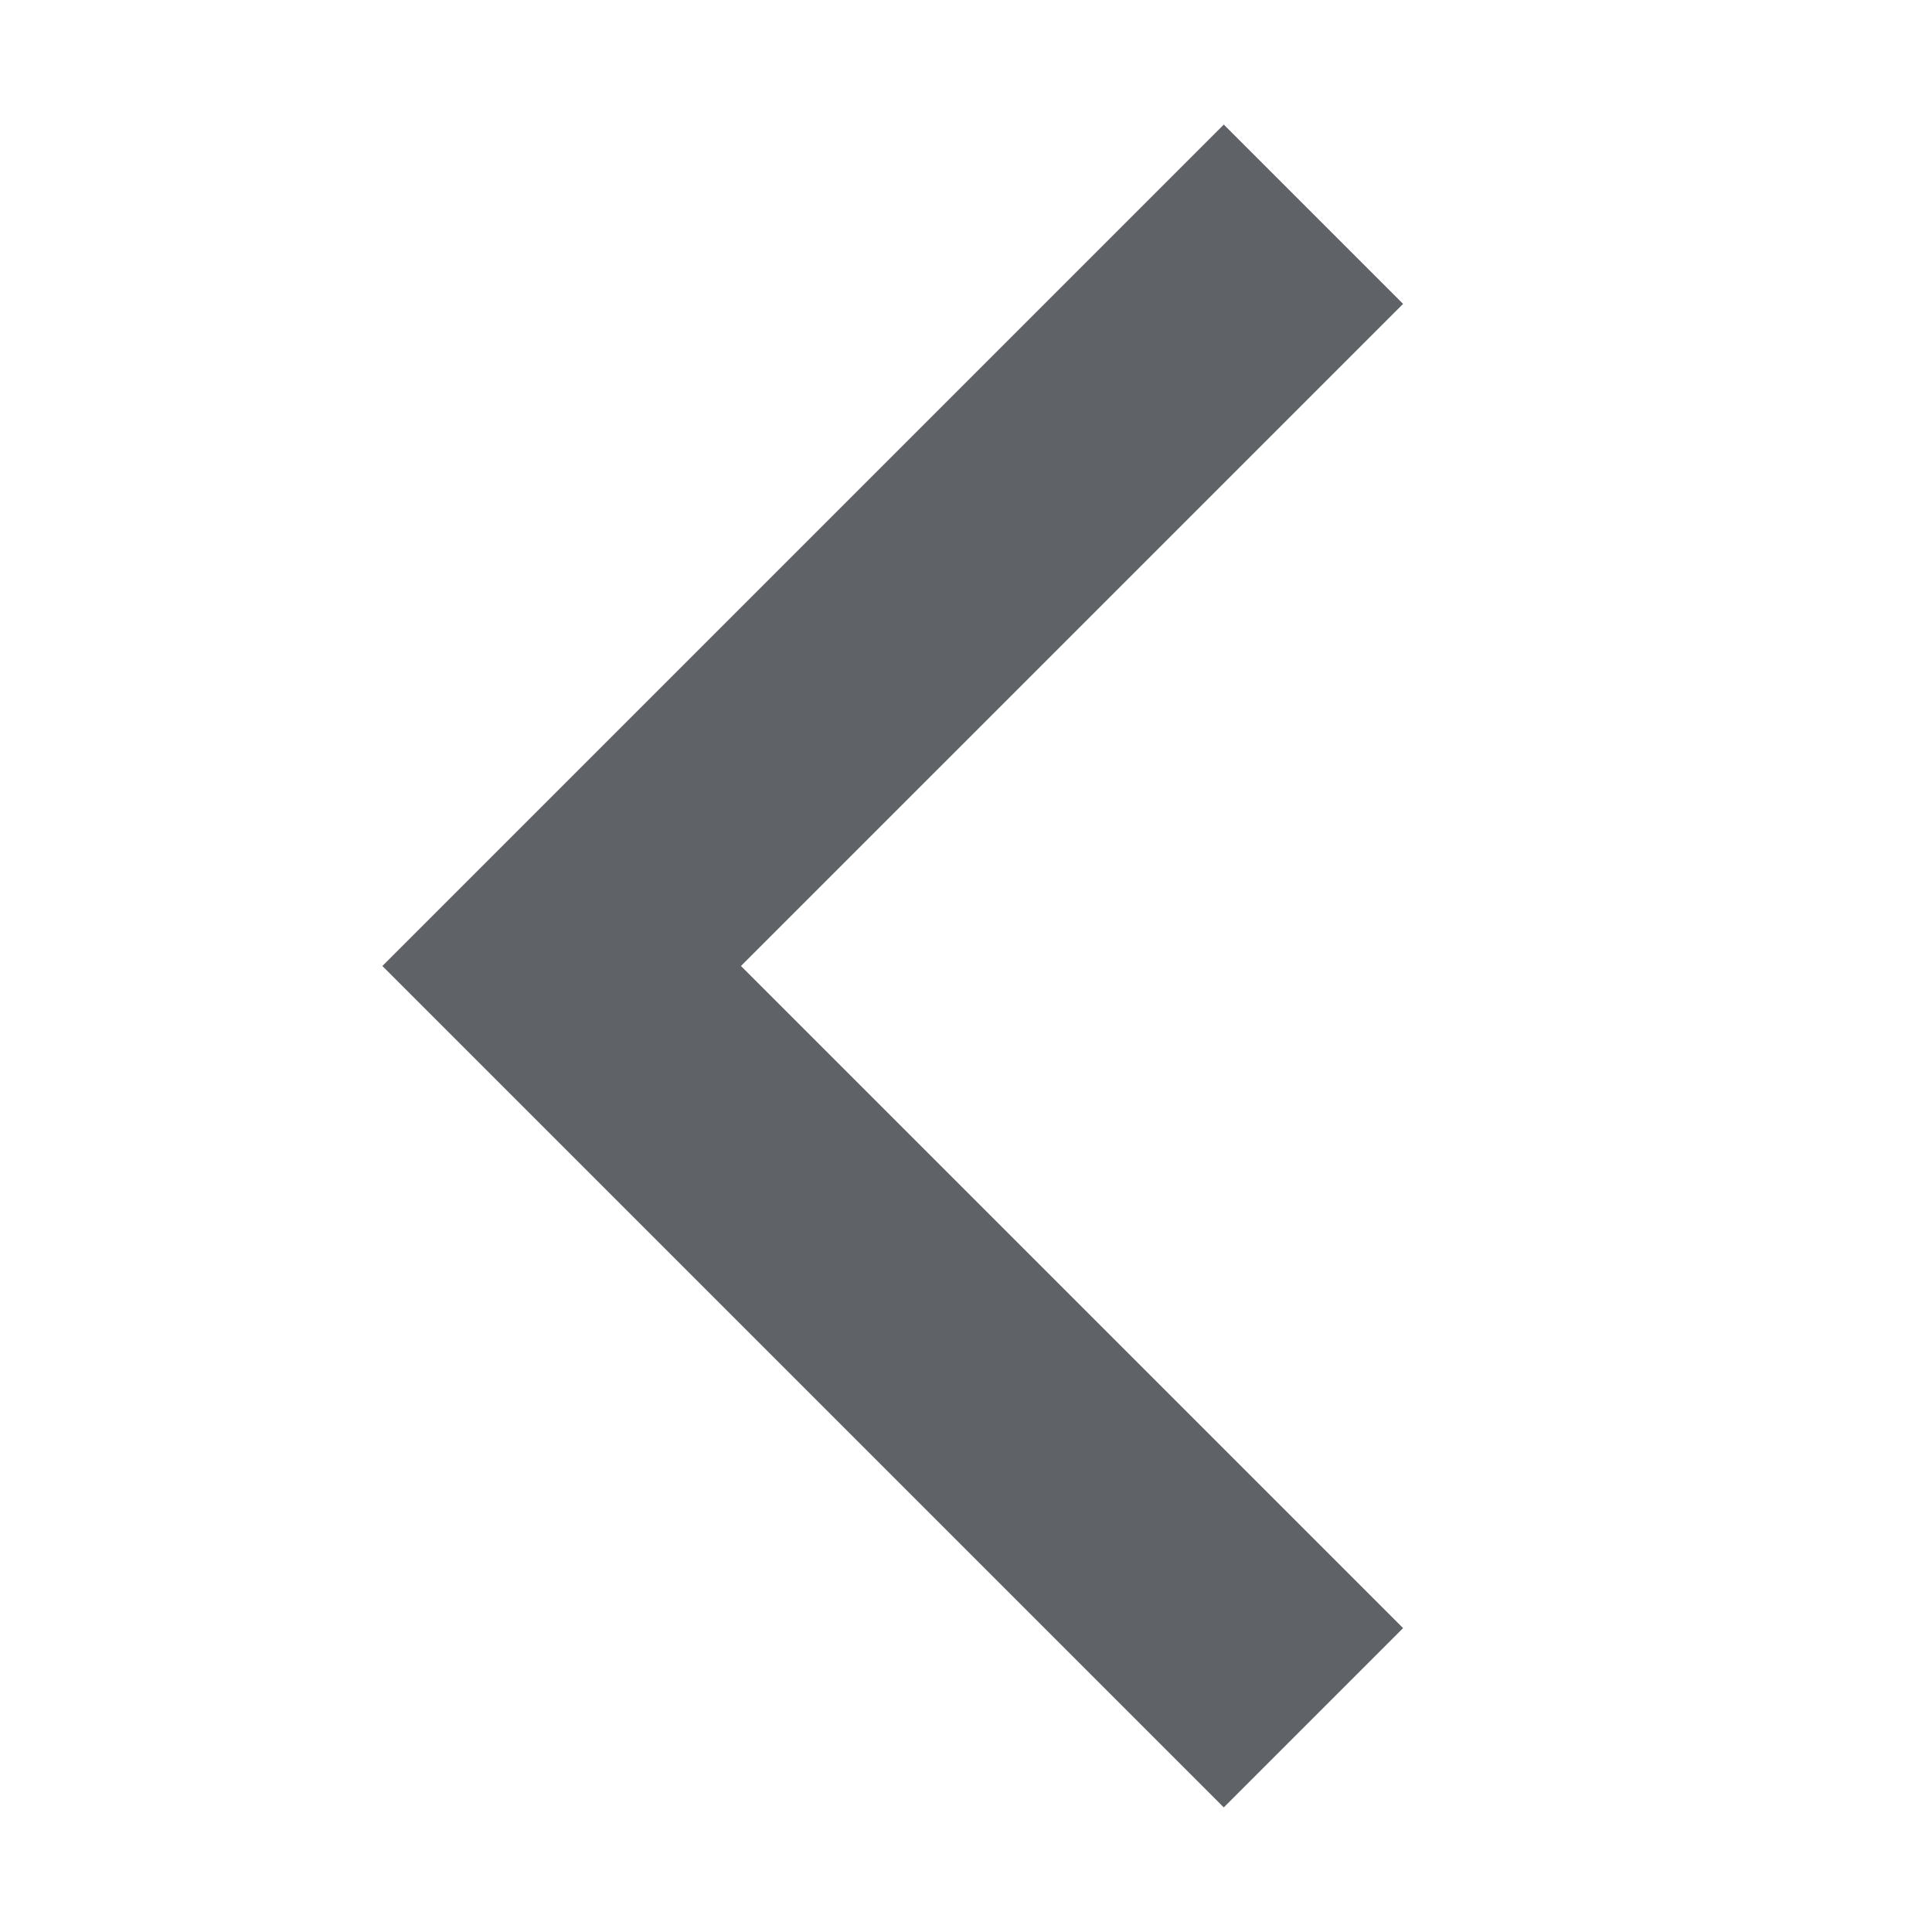
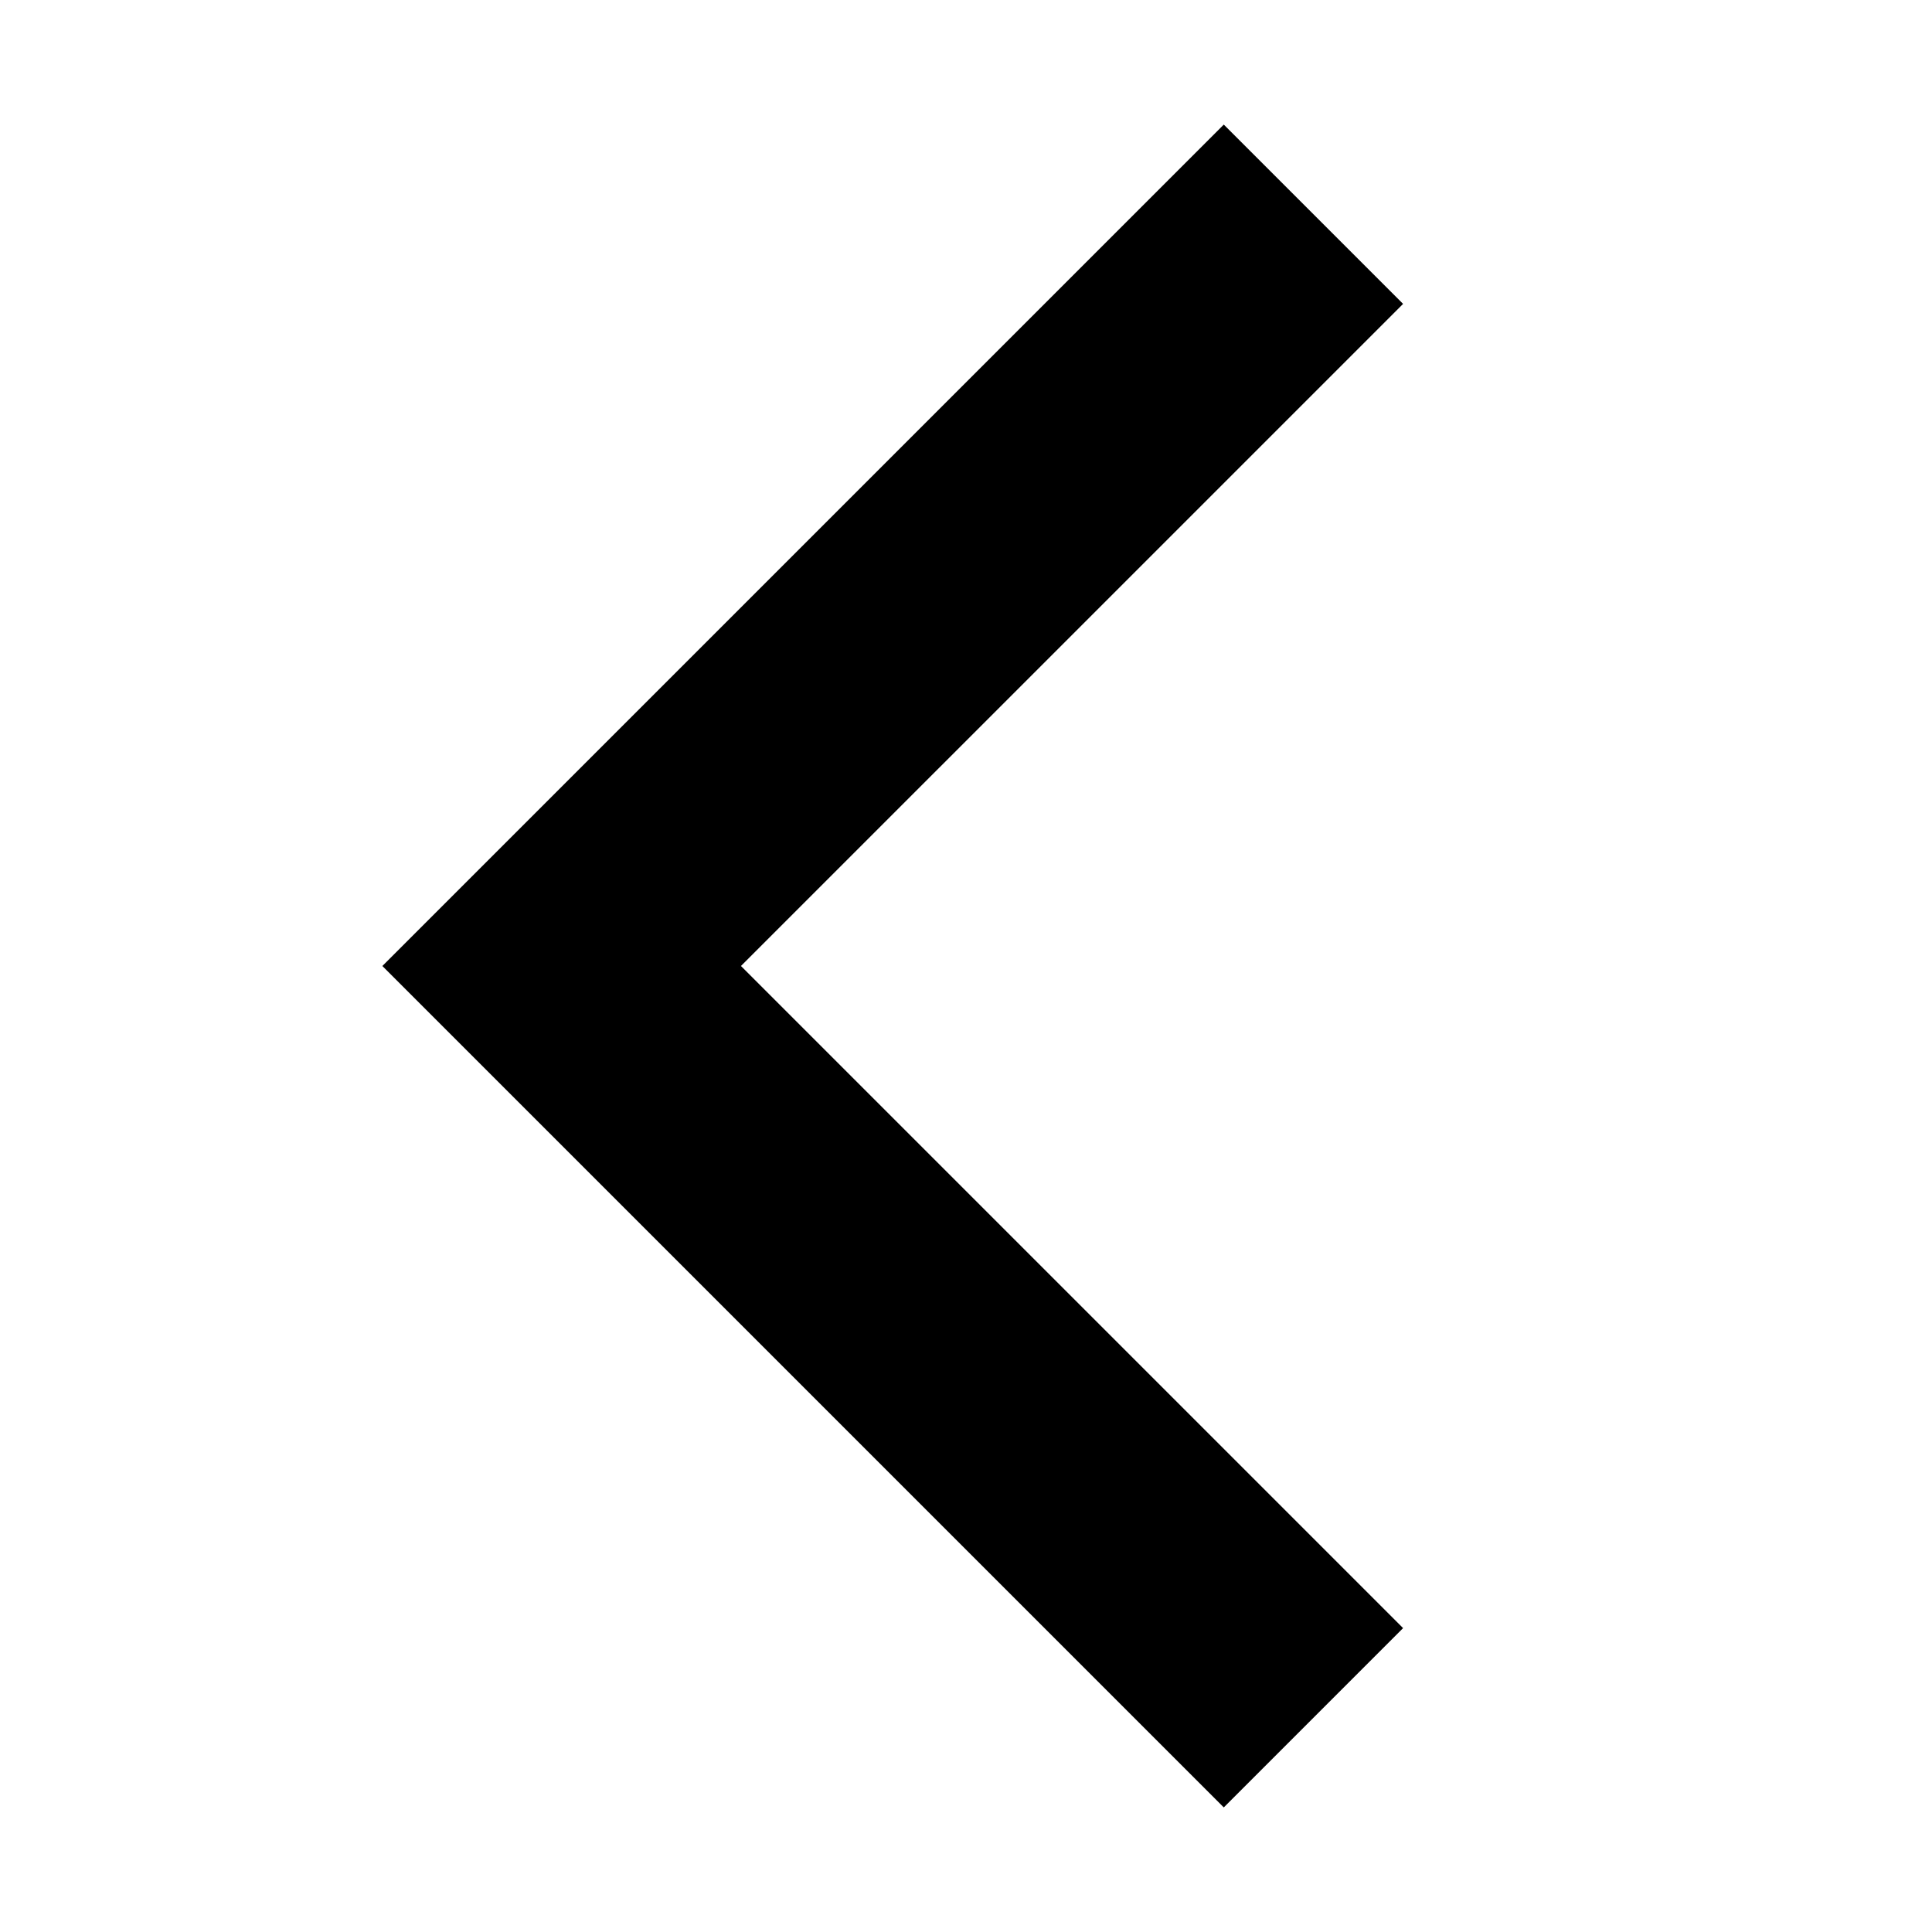
- <svg xmlns="http://www.w3.org/2000/svg" height="24px" viewBox="-190 -960 960 960" width="24px" fill="#5f6368">
+ <svg xmlns="http://www.w3.org/2000/svg" height="24px" viewBox="-190 -960 960 960" width="24px" fill="currentColor">
  <path d="M418.09-61.91 0-480l418.09-418.09L507.18-809l-329 329 329 329-89.09 89.09Z" />
</svg>
